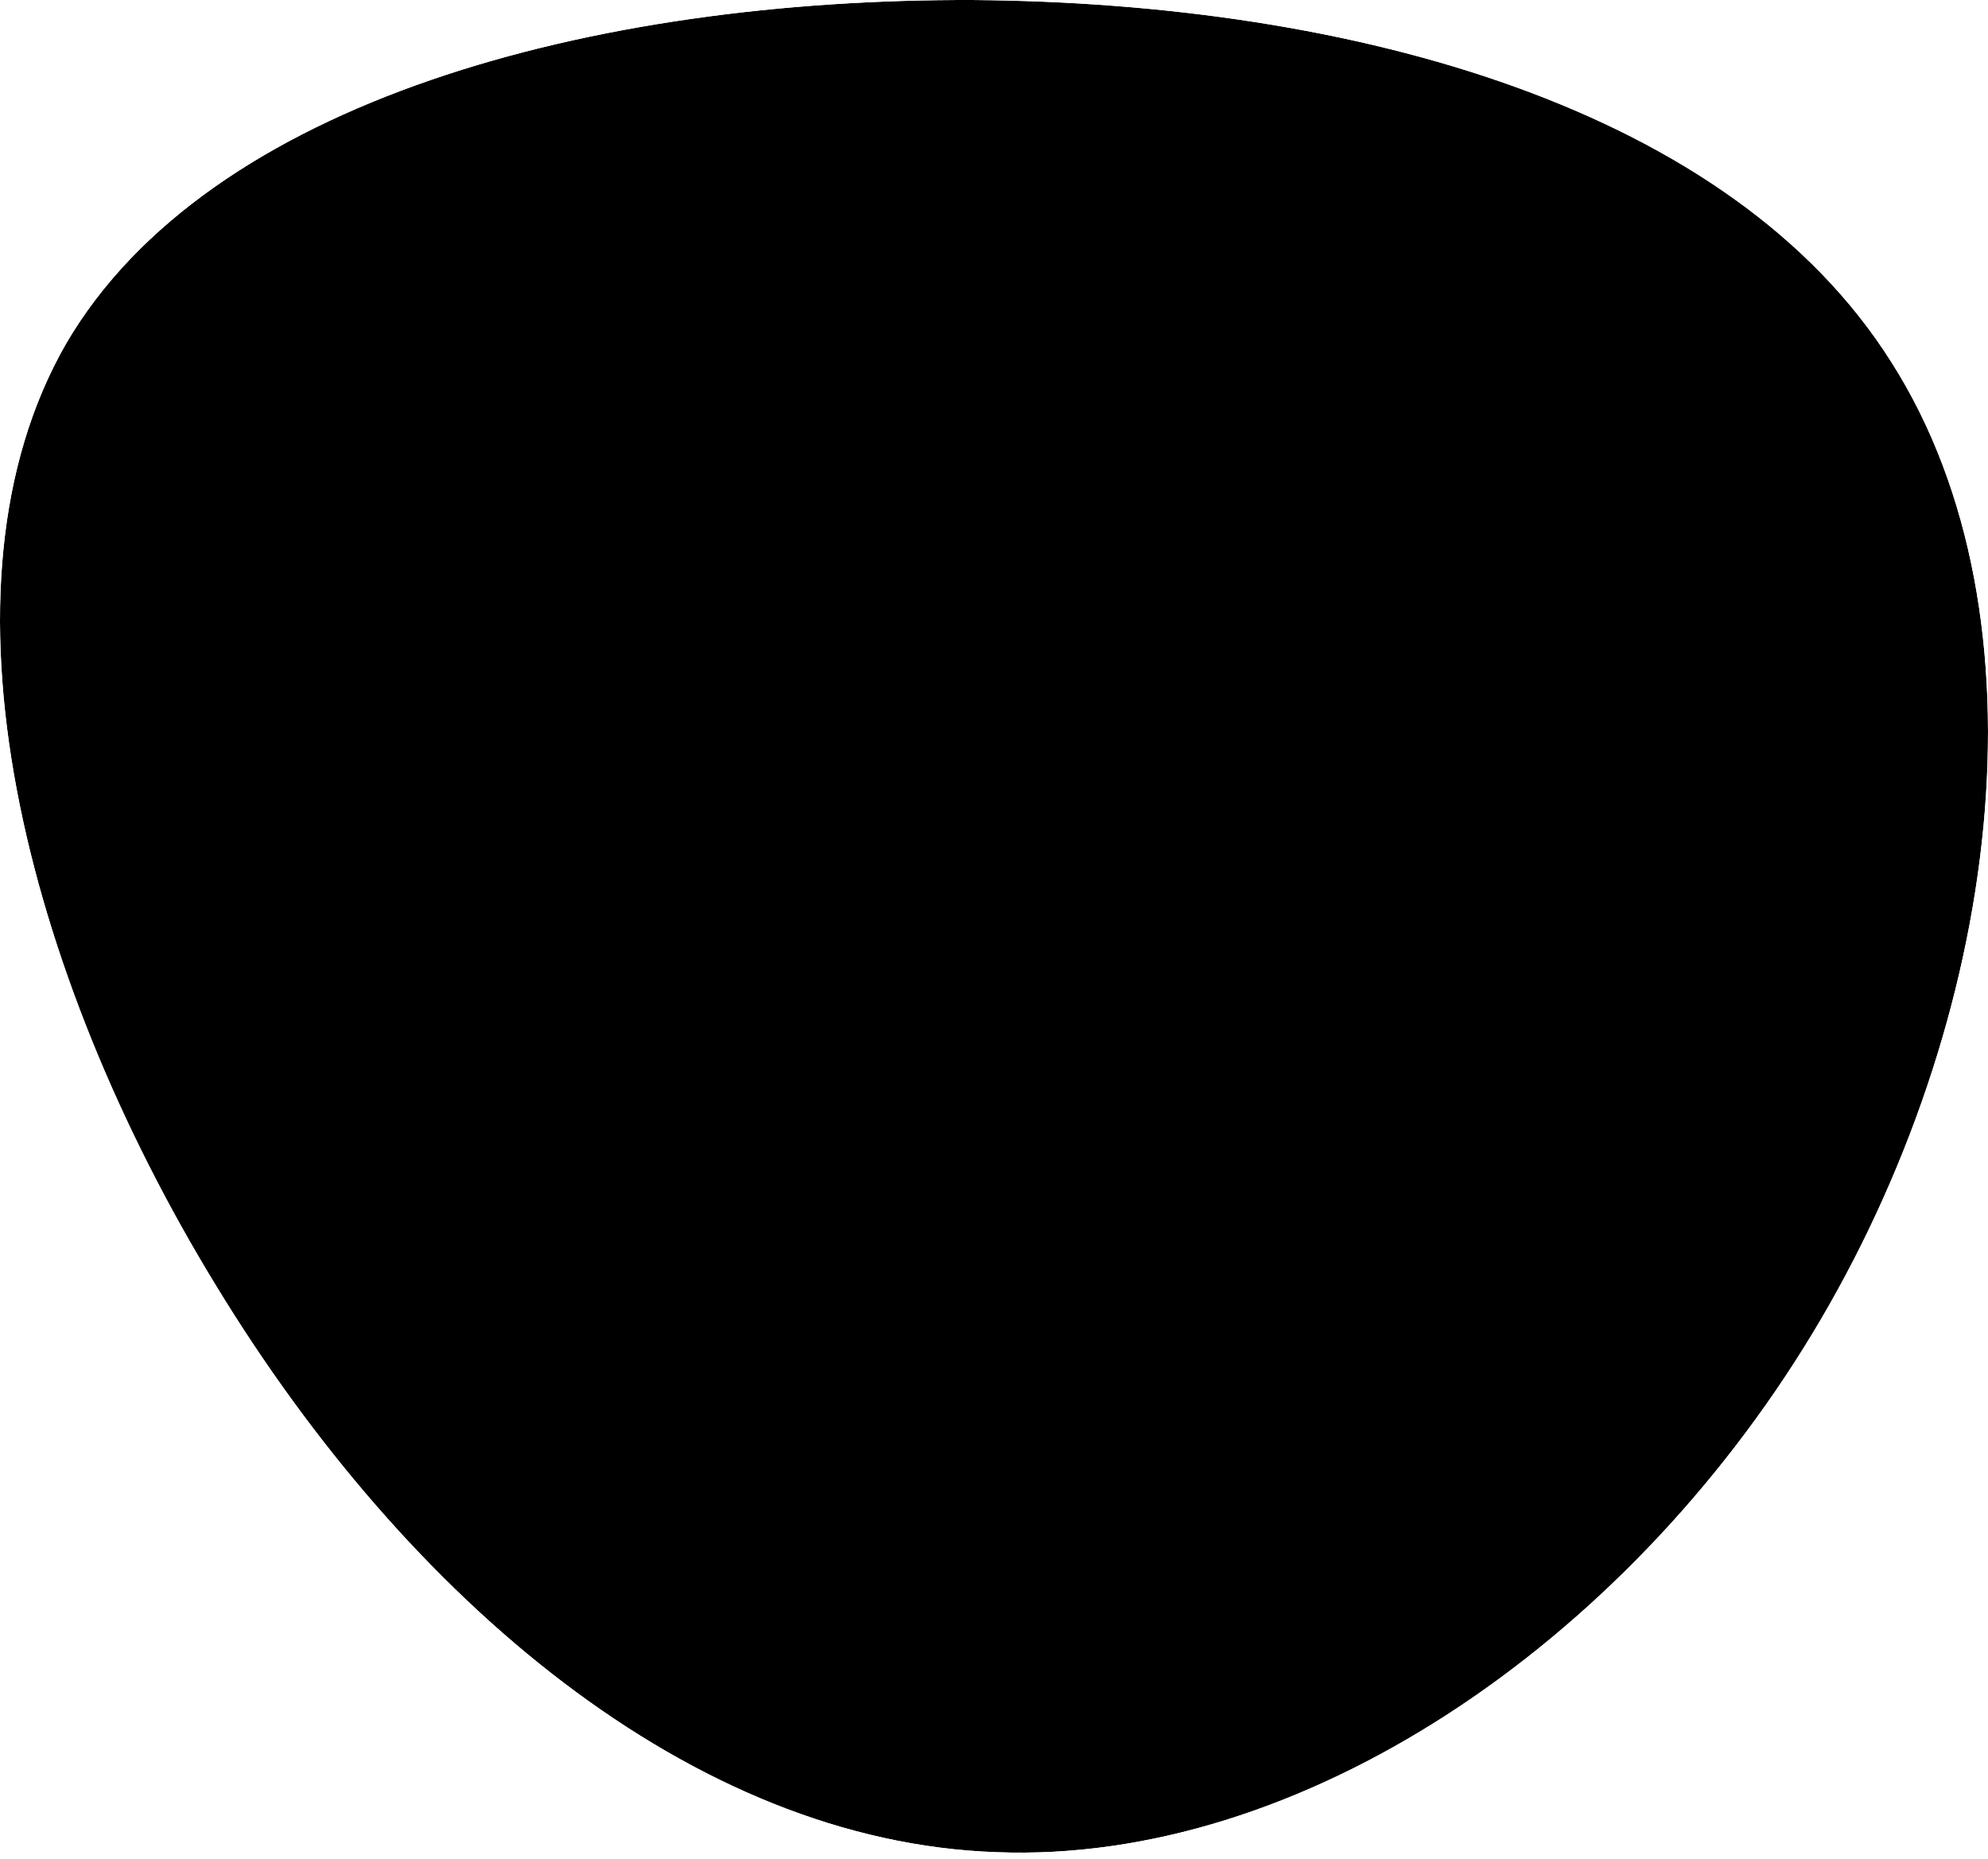
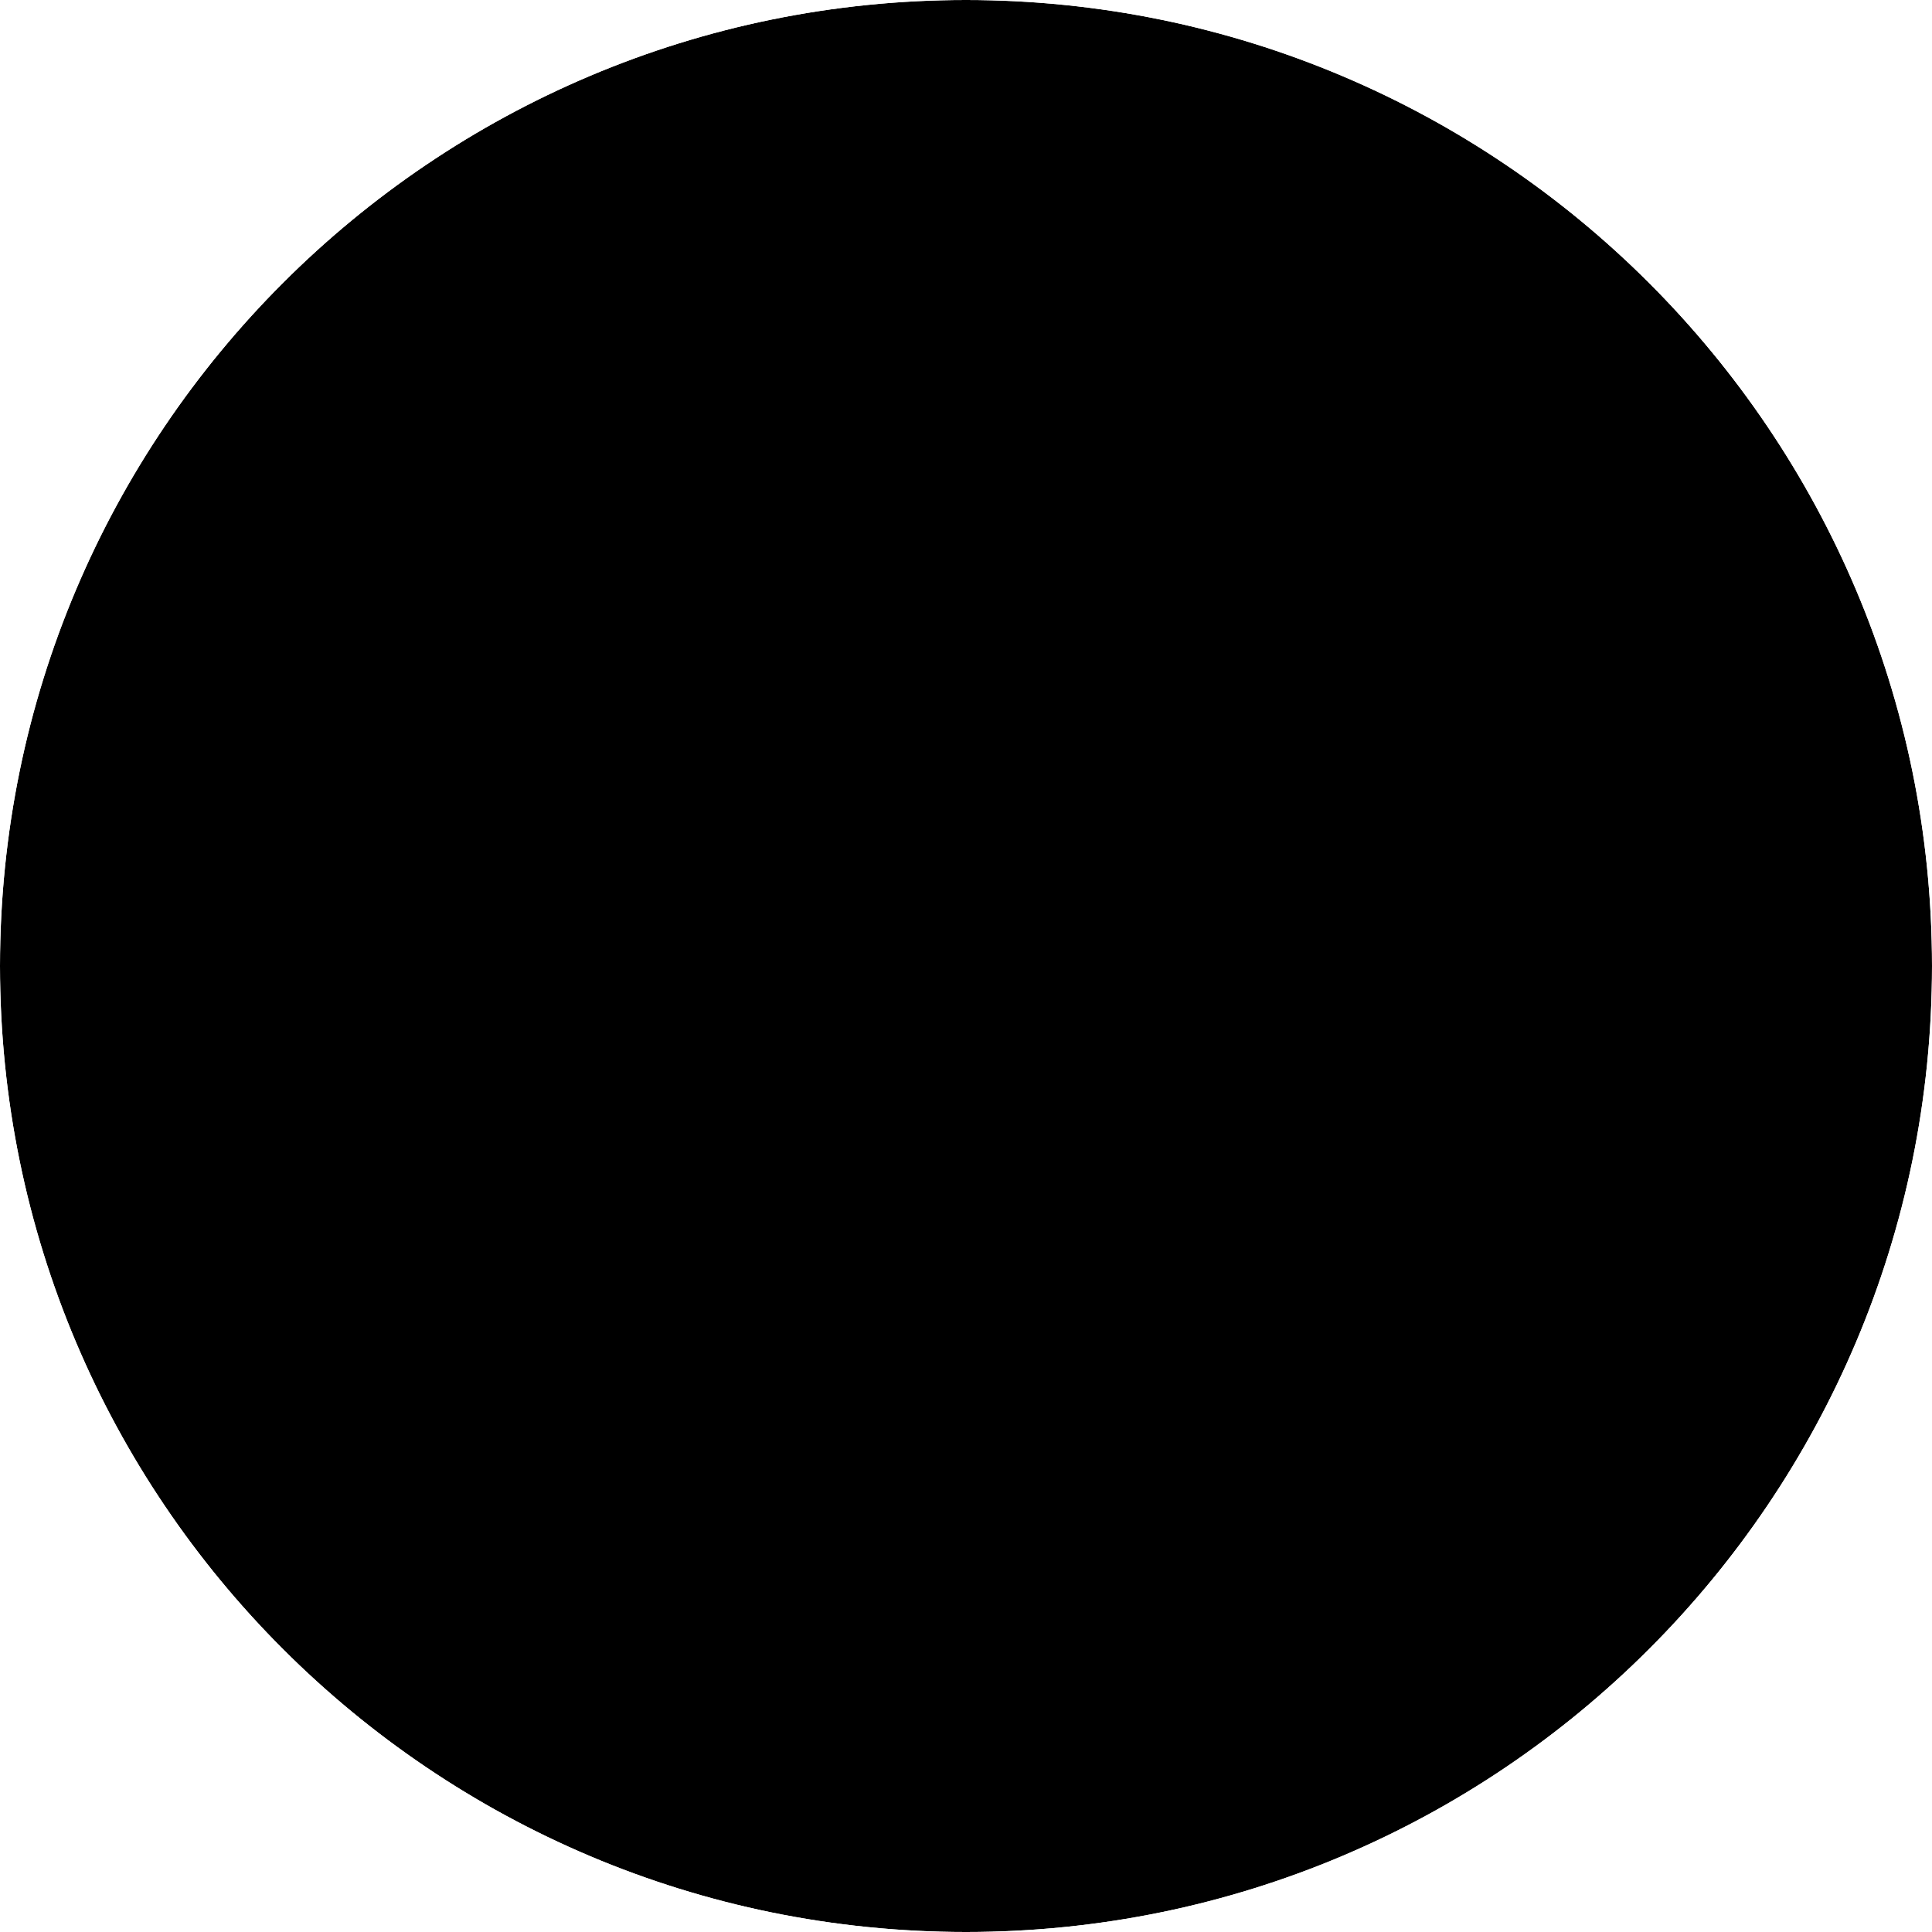
- <svg xmlns="http://www.w3.org/2000/svg" viewBox="0 0 200 187">
+ <svg xmlns="http://www.w3.org/2000/svg" viewBox="0 0 200 200">
  <mask id="mask0" mask-type="alpha">
-     <path d="M190.312 36.488C206.582 62.119 201.309 102.826 182.328 134.186C163.346 165.547          130.807 187.559 100.226 186.353C69.645 185.297 41.023 161.023 21.74 129.362C2.458          97.851 -7.485 59.103 6.676 34.528C20.987 10.103 59.703 -0.149 97.967          0.002C136.23 0.303 174.193 10.857 190.312 36.488Z" />
+     <circle cx="100" cy="100" r="100" />
  </mask>
  <g mask="url(#mask0)">
-     <path d="M190.312 36.488C206.582 62.119 201.309 102.826 182.328 134.186C163.346          165.547 130.807 187.559 100.226 186.353C69.645 185.297 41.023 161.023 21.74          129.362C2.458 97.851 -7.485 59.103 6.676 34.528C20.987 10.103 59.703          -0.149 97.967 0.002C136.23 0.303 174.193 10.857 190.312 36.488Z" />
+     <circle cx="100" cy="100" r="100" />
    <image href="" />
  </g>
</svg>
